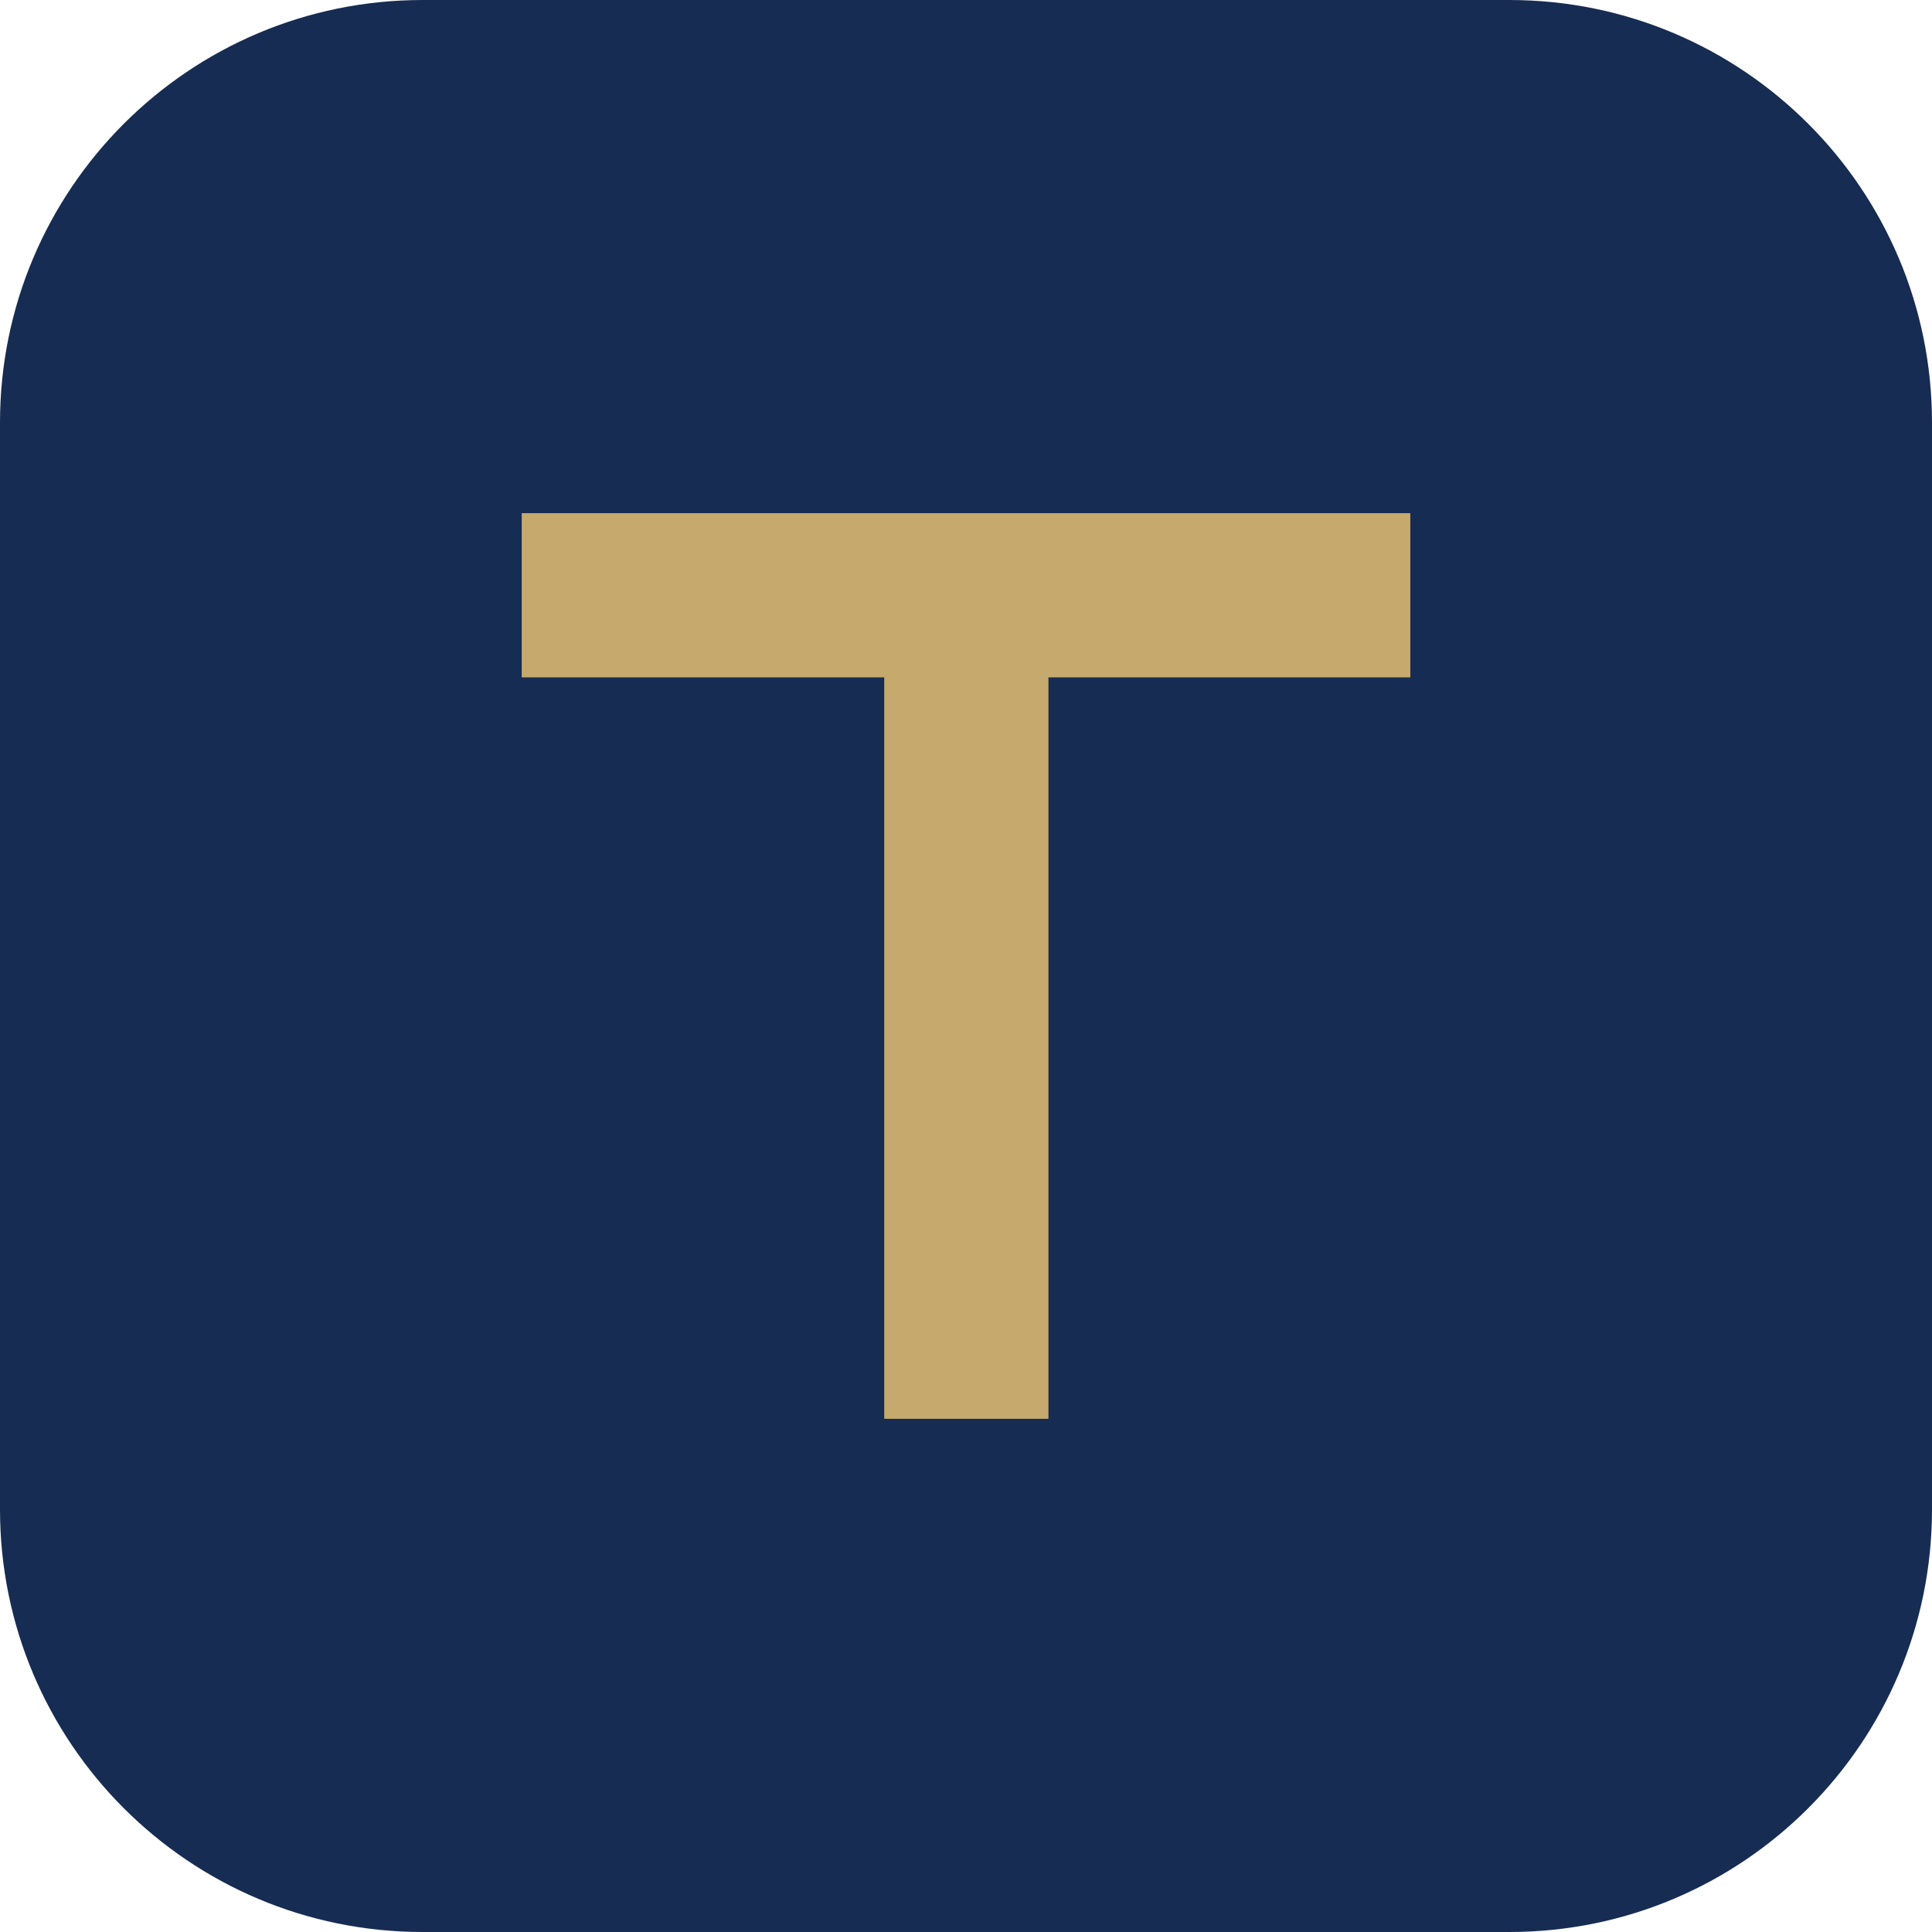
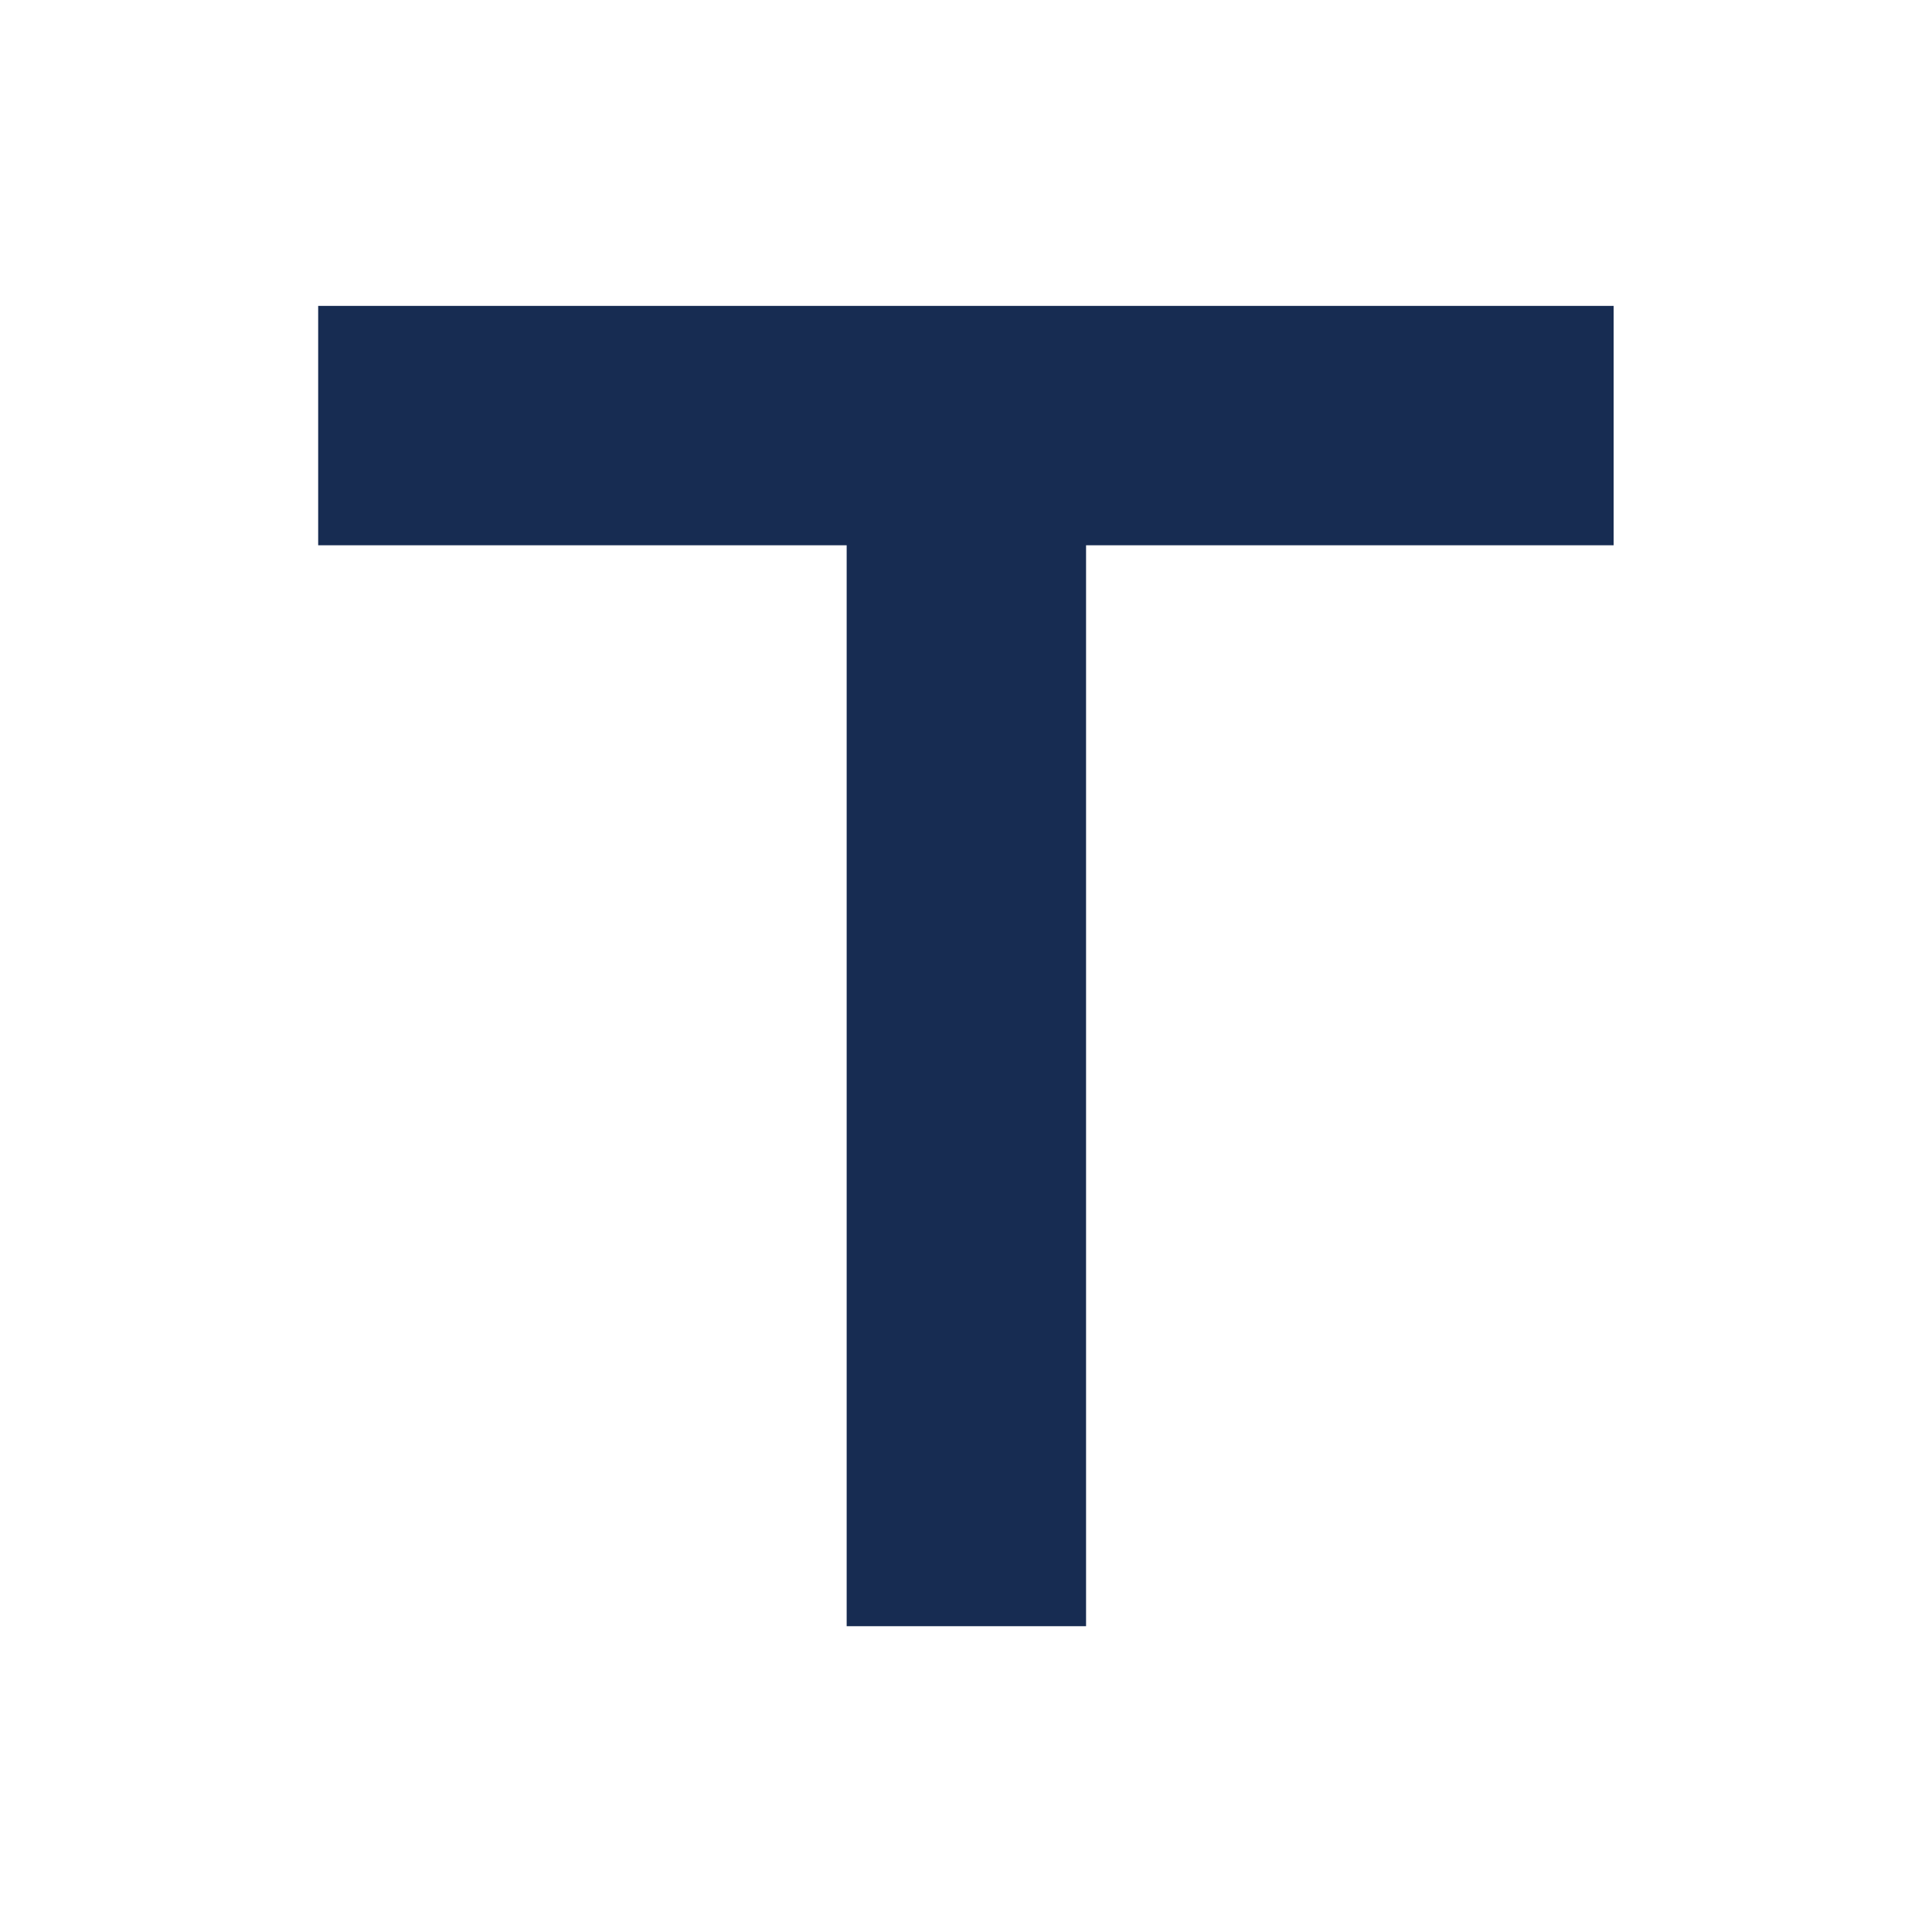
<svg xmlns="http://www.w3.org/2000/svg" viewBox="0 0 64 64" role="img" aria-label="TaskTornado">
-   <rect width="64" height="64" rx="14" fill="#172C52" />
-   <g transform="translate(16.446 47.000) scale(0.020921 -0.020921)">
-     <path d="M1447 1174H874V0H614V1174H40V1434H1447Z" fill="#C6A96C" />
+   <style>
+     path {
+       fill: #172c52;
+     }
+ 
+     @media (prefers-color-scheme: dark) {
+       path {
+         fill: #e9ddc3;
+       }
+     }
+   </style>
+   <g transform="translate(9.32 53.87) scale(0.0305 -0.0305)">
+     <path d="M1447 1174H874V0H614V1174H40V1434H1447Z" />
  </g>
</svg>
